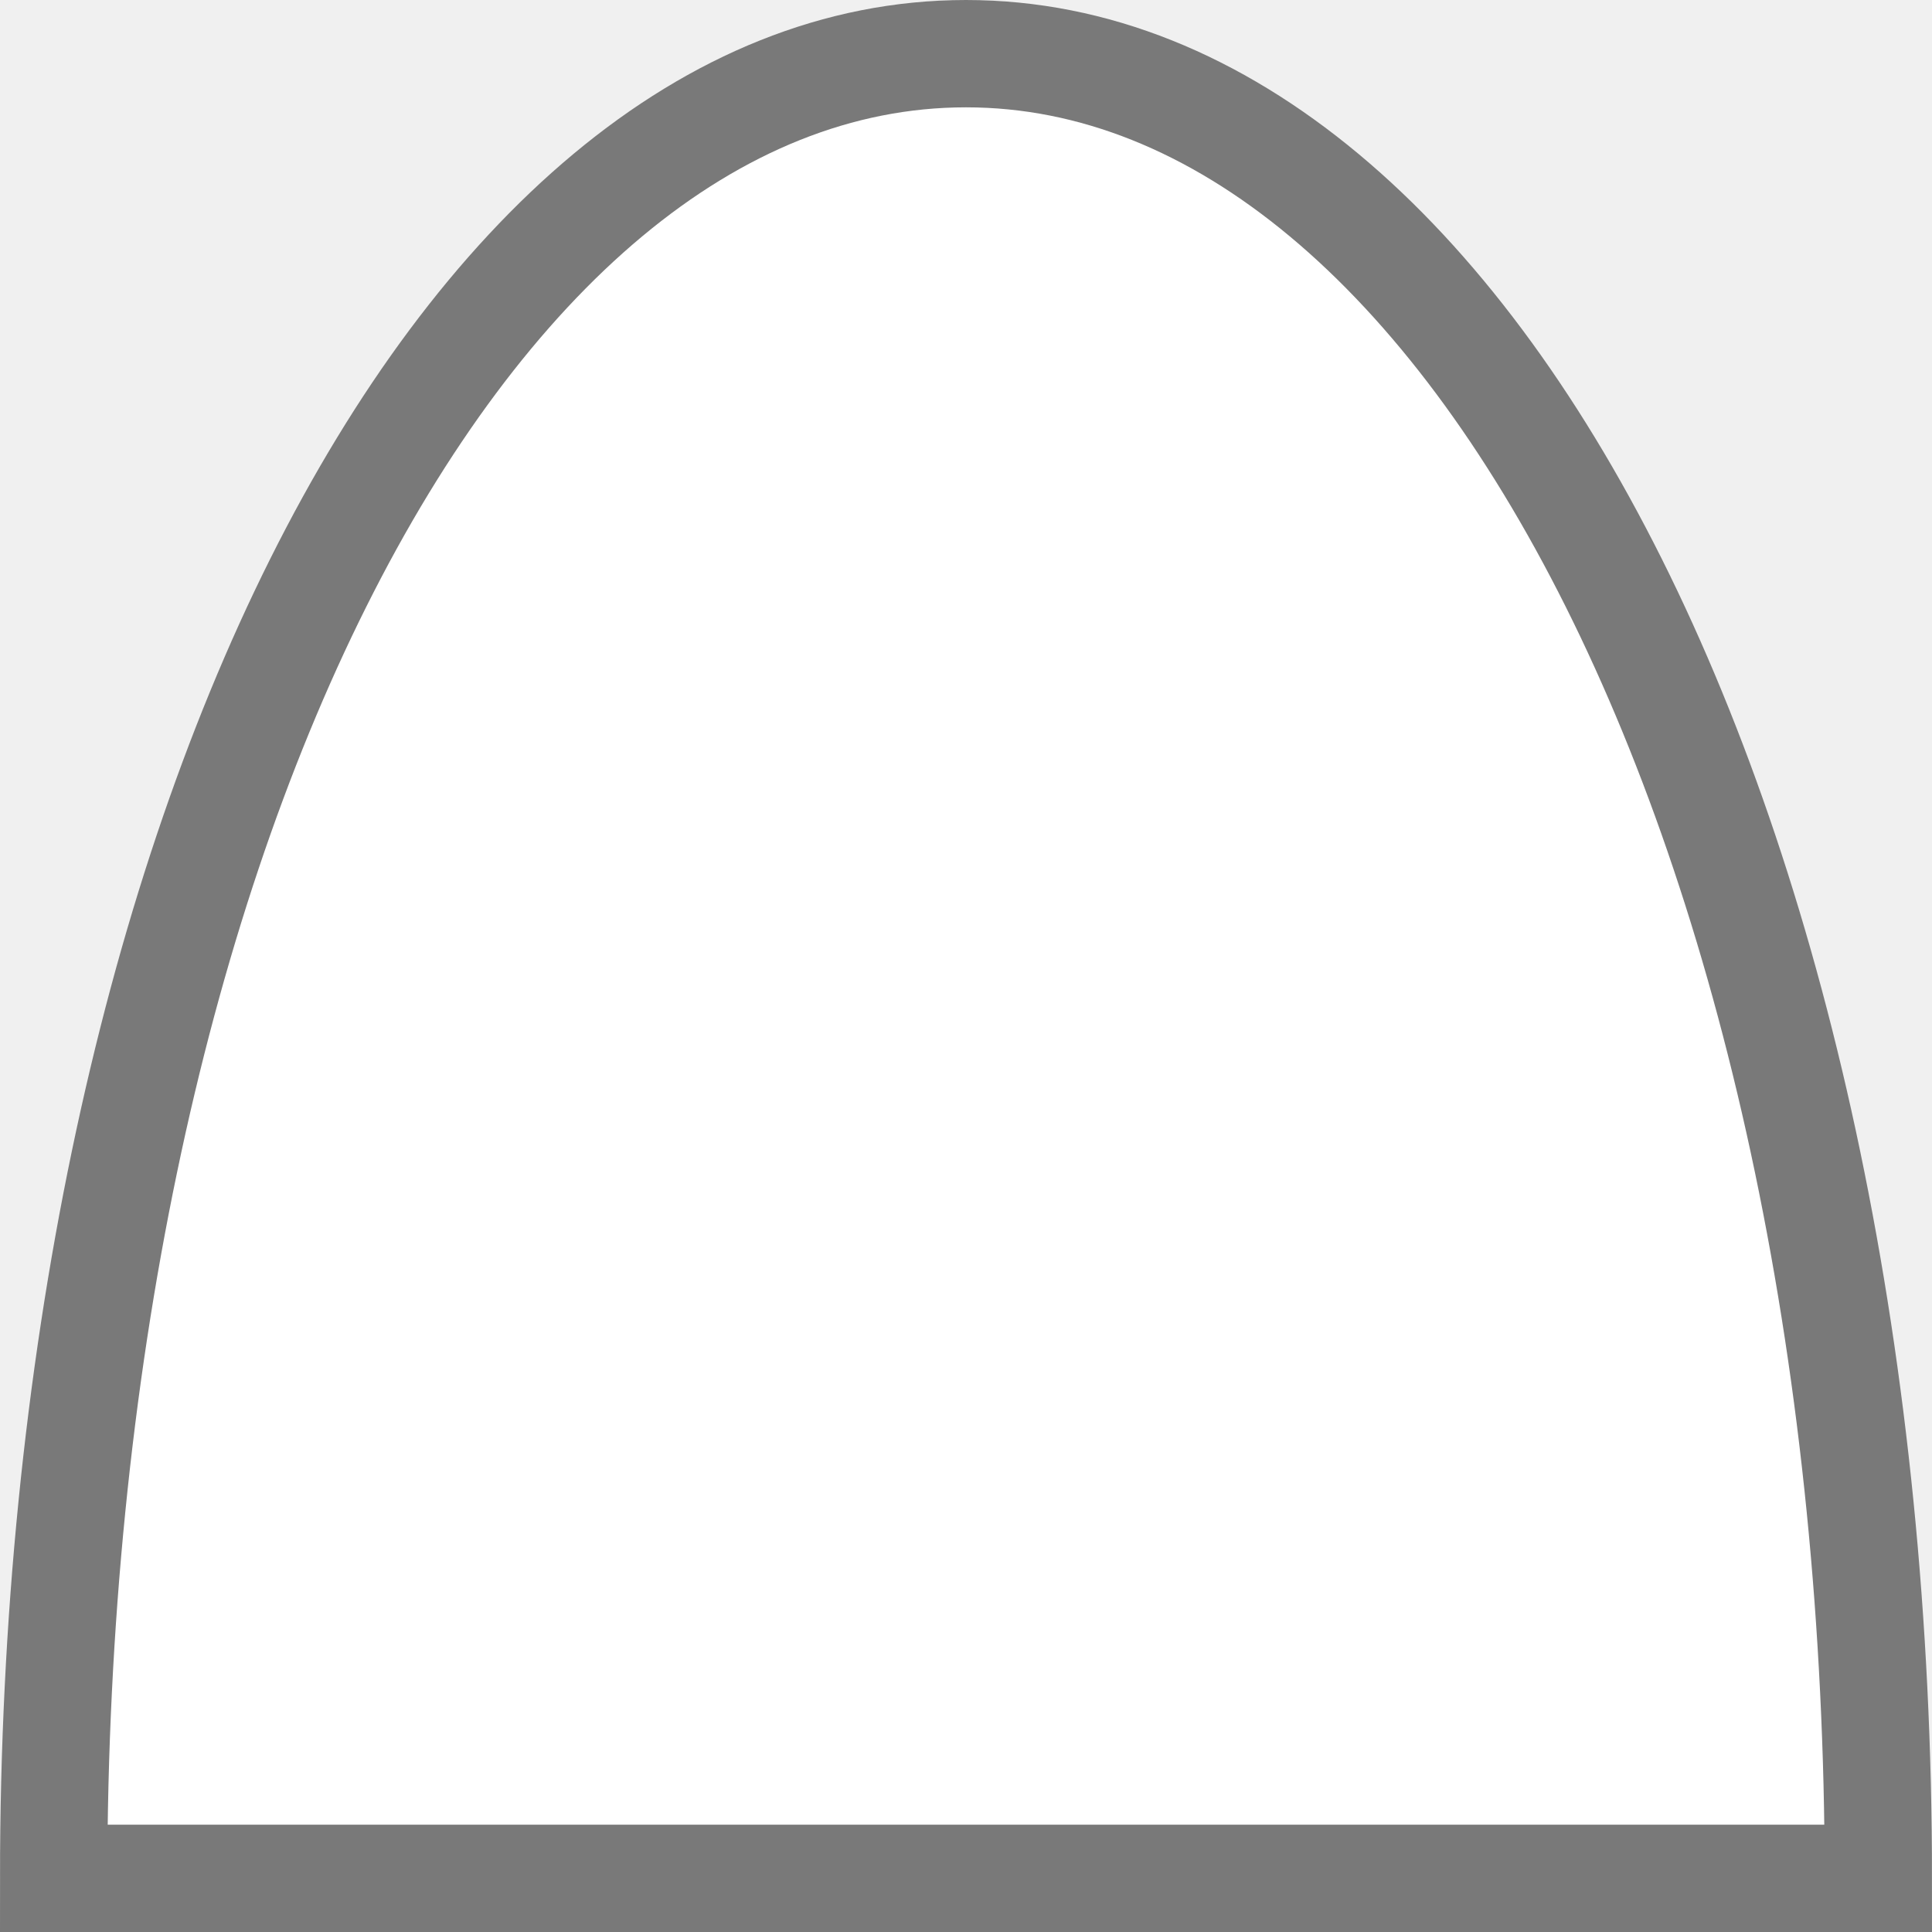
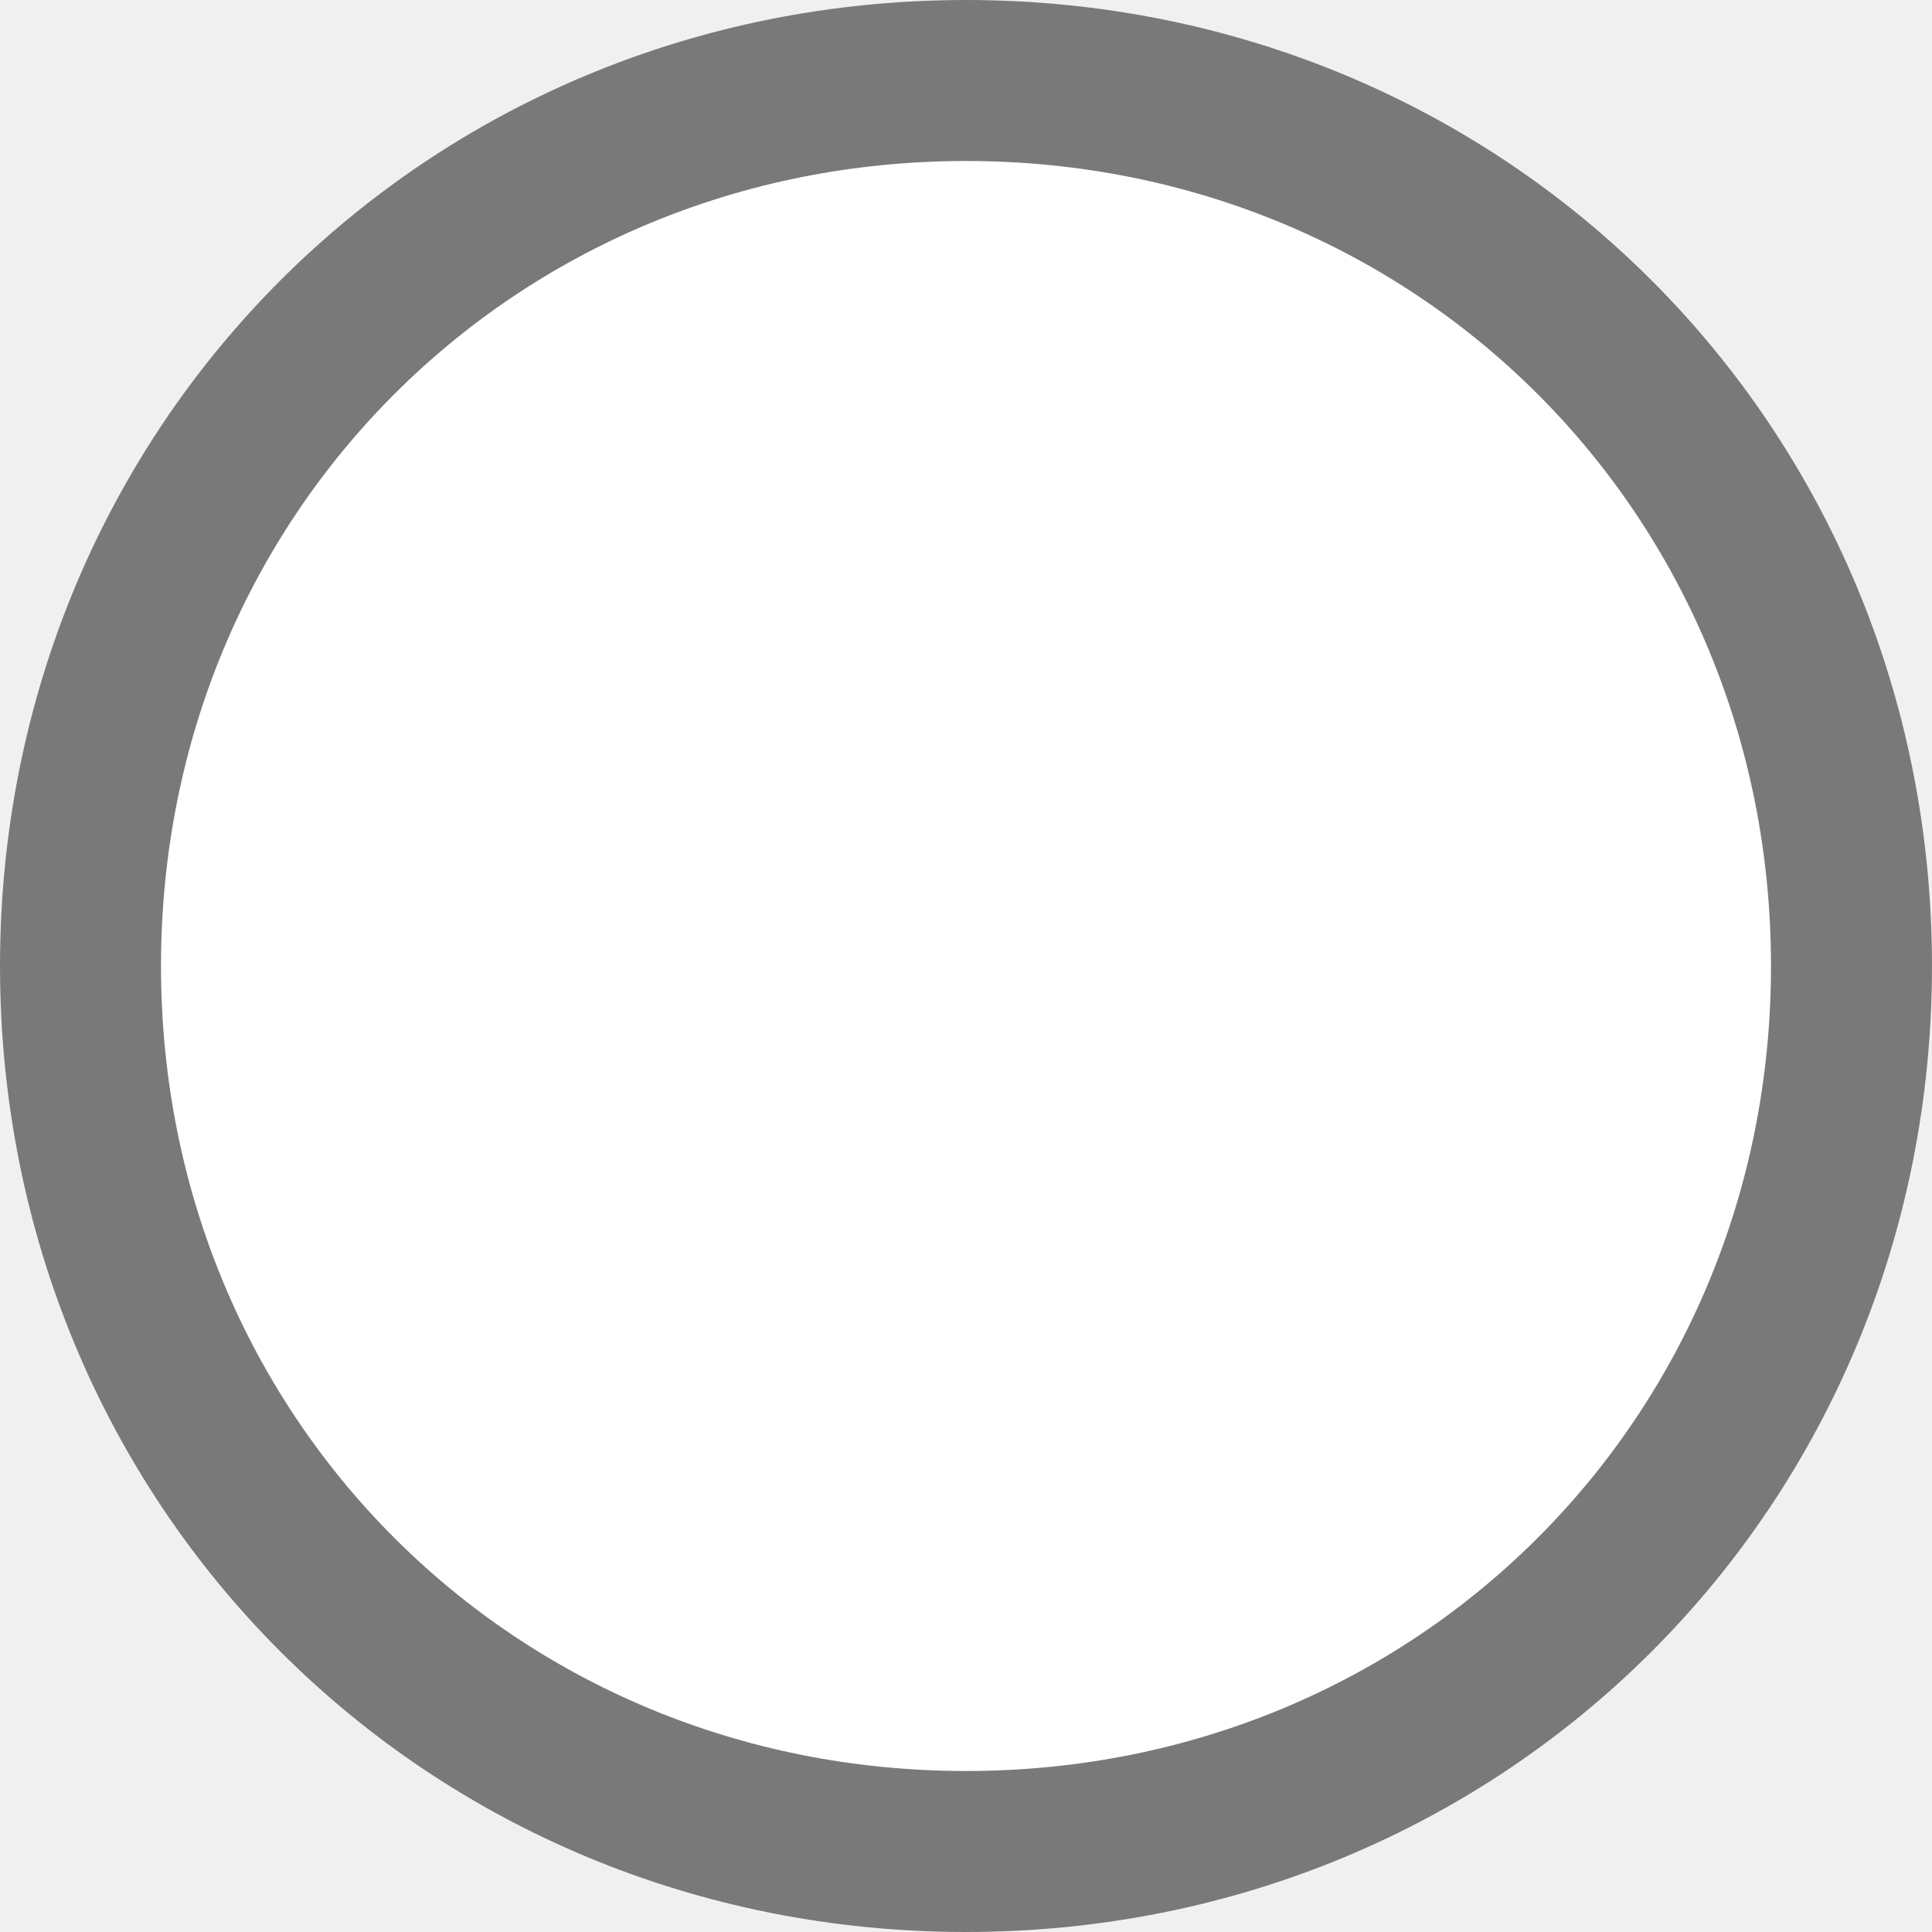
- <svg xmlns="http://www.w3.org/2000/svg" version="1.1" width="18px" height="18px">
-   <g transform="matrix(1 0 0 1 -140 -912 )">
-     <path d="M 140 930  C 140 919.92  143.96 912  149 912  C 154.04 912  158 919.92  158 930  C 158 930  140 930  140 930  Z " fill-rule="nonzero" fill="#ffffff" stroke="none" />
-     <path d="M 140.5 929.5  C 140.5 919.98  144.24 912.5  149 912.5  C 153.76 912.5  157.5 919.98  157.5 929.5  C 157.5 929.5  140.5 929.5  140.5 929.5  Z " stroke-width="1" stroke="#797979" fill="none" />
+ <svg xmlns="http://www.w3.org/2000/svg" version="1.1" width="12px" height="12px">
+   <g transform="matrix(1 0 0 1 -177 -286 )">
+     <path d="M 183 286  C 186.36 286  189 288.64  189 292  C 189 295.36  186.36 298  183 298  C 179.64 298  177 295.36  177 292  C 177 288.64  179.64 286  183 286  Z " fill-rule="nonzero" fill="#ffffff" stroke="none" />
+     <path d="M 183 286.5  C 186.08 286.5  188.5 288.92  188.5 292  C 188.5 295.08  186.08 297.5  183 297.5  C 179.92 297.5  177.5 295.08  177.5 292  C 177.5 288.92  179.92 286.5  183 286.5  Z " stroke-width="1" stroke="#797979" fill="none" />
  </g>
</svg>
